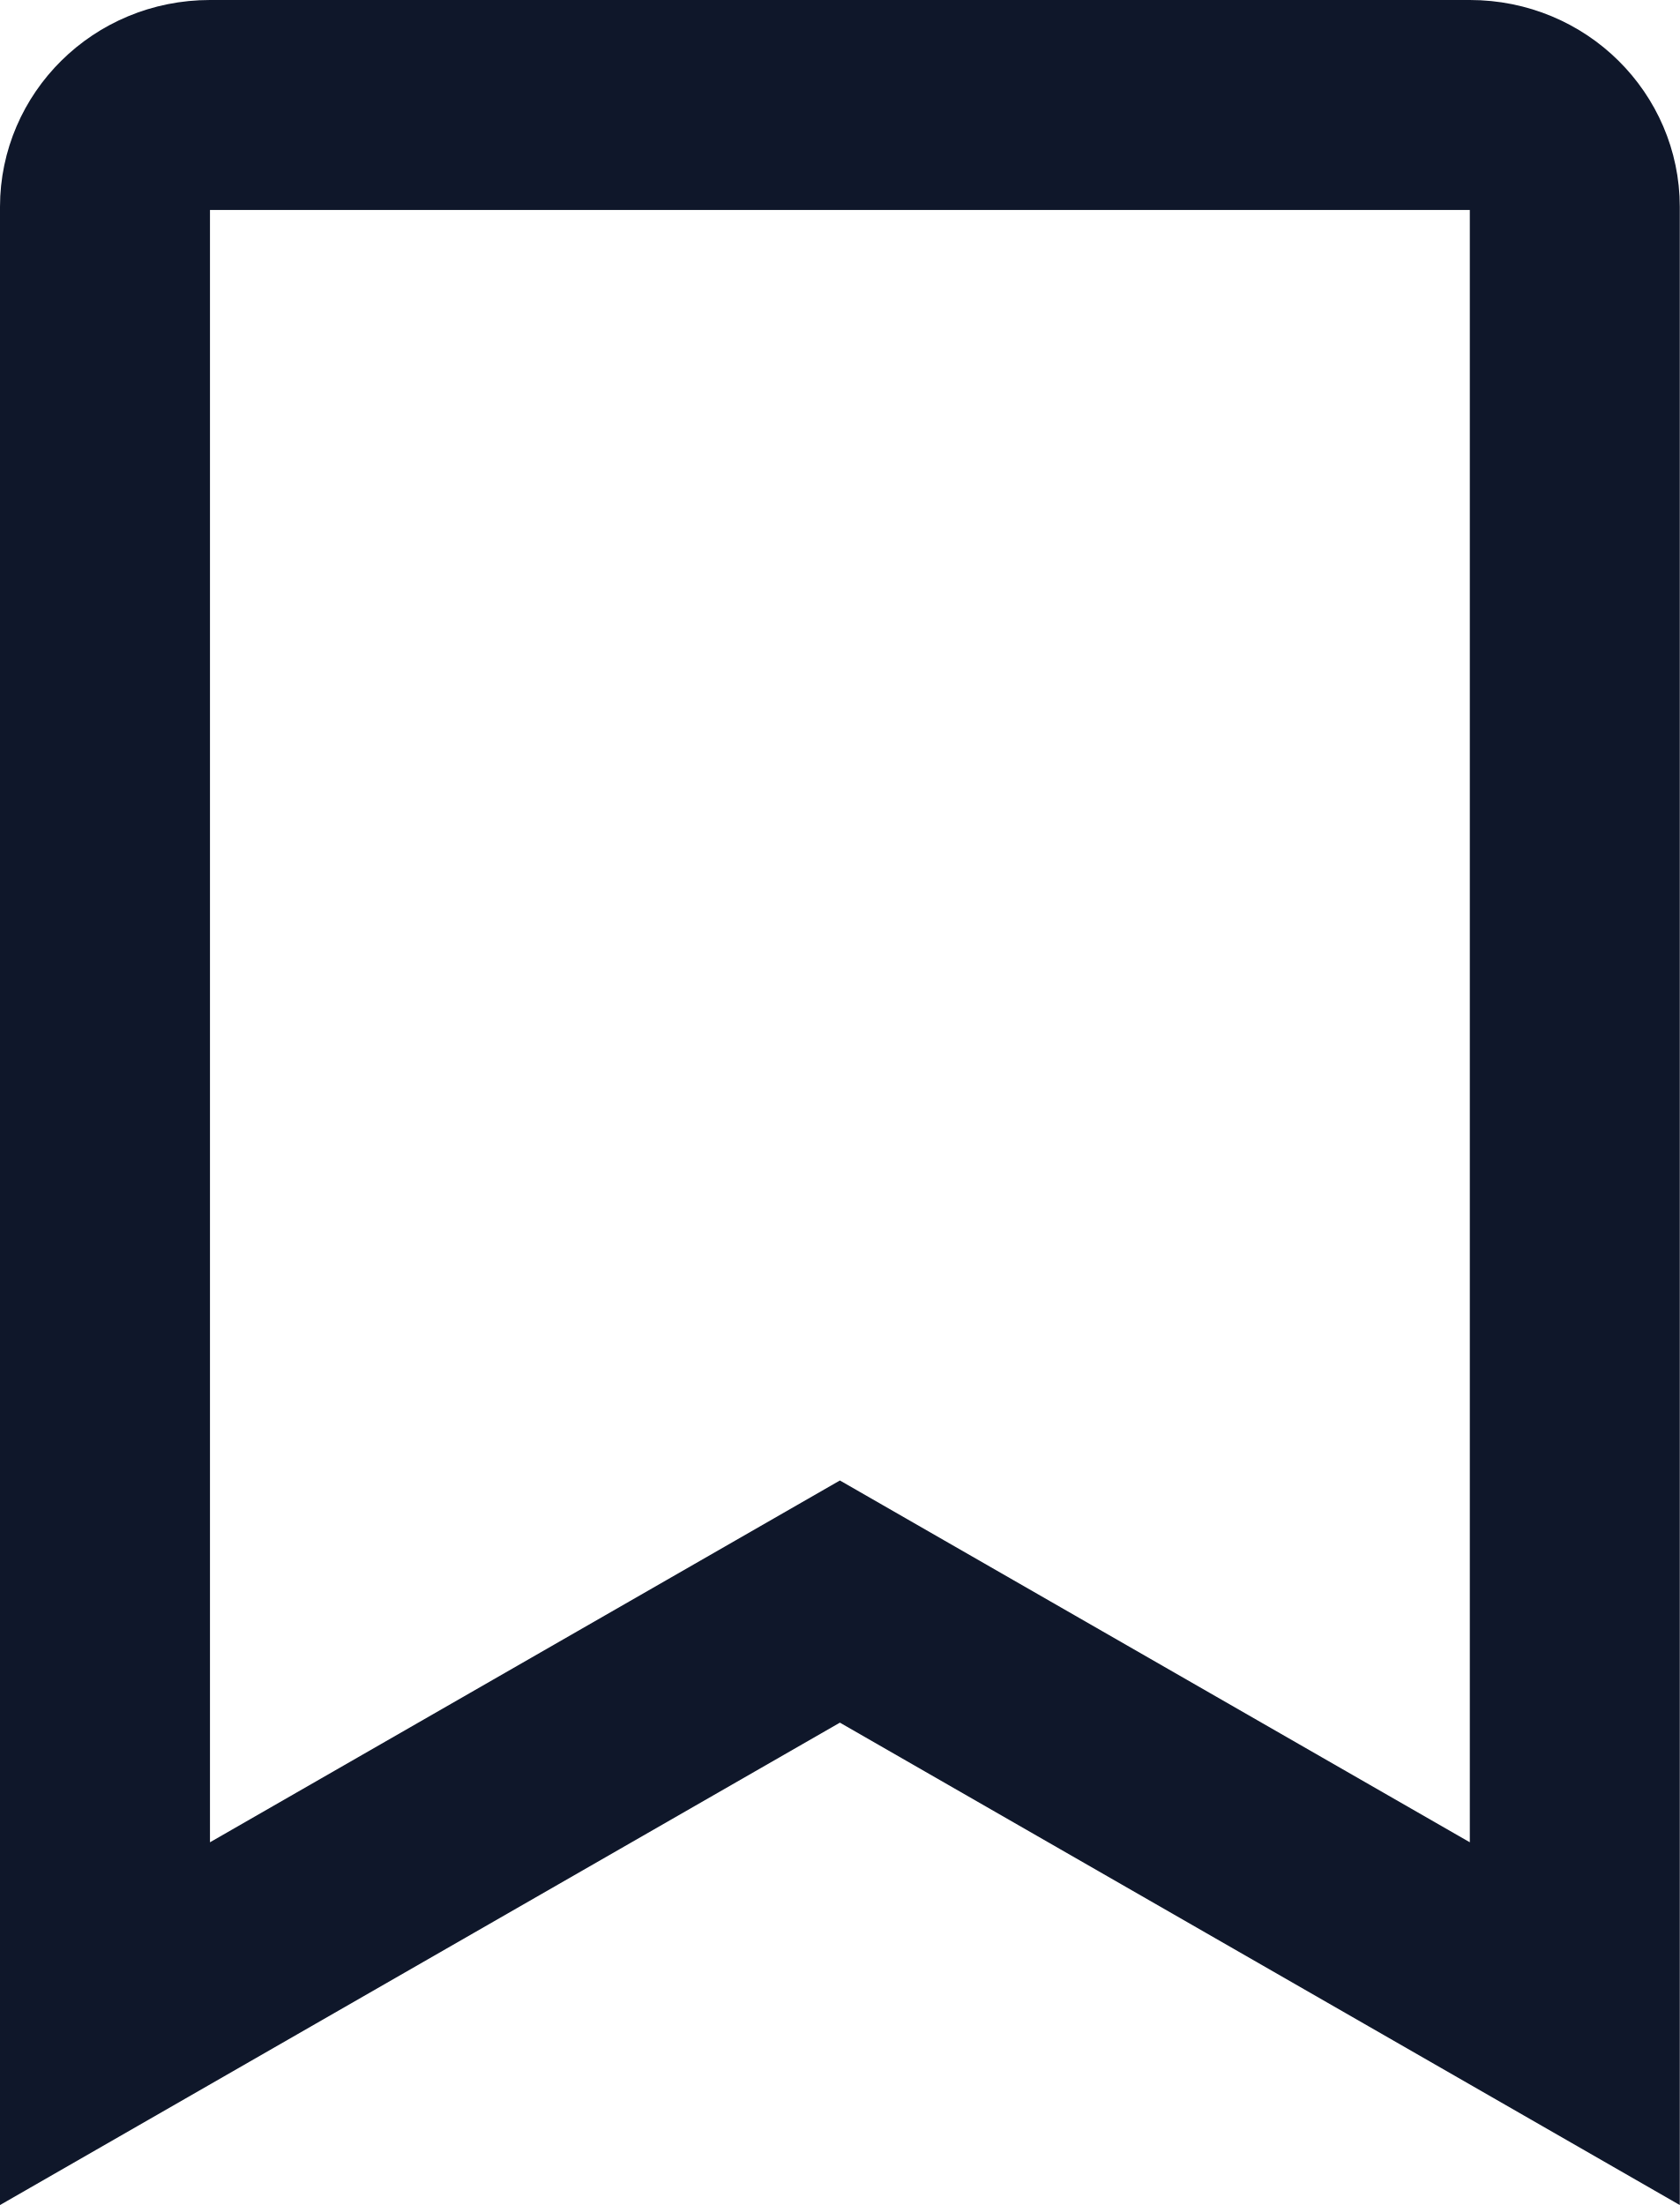
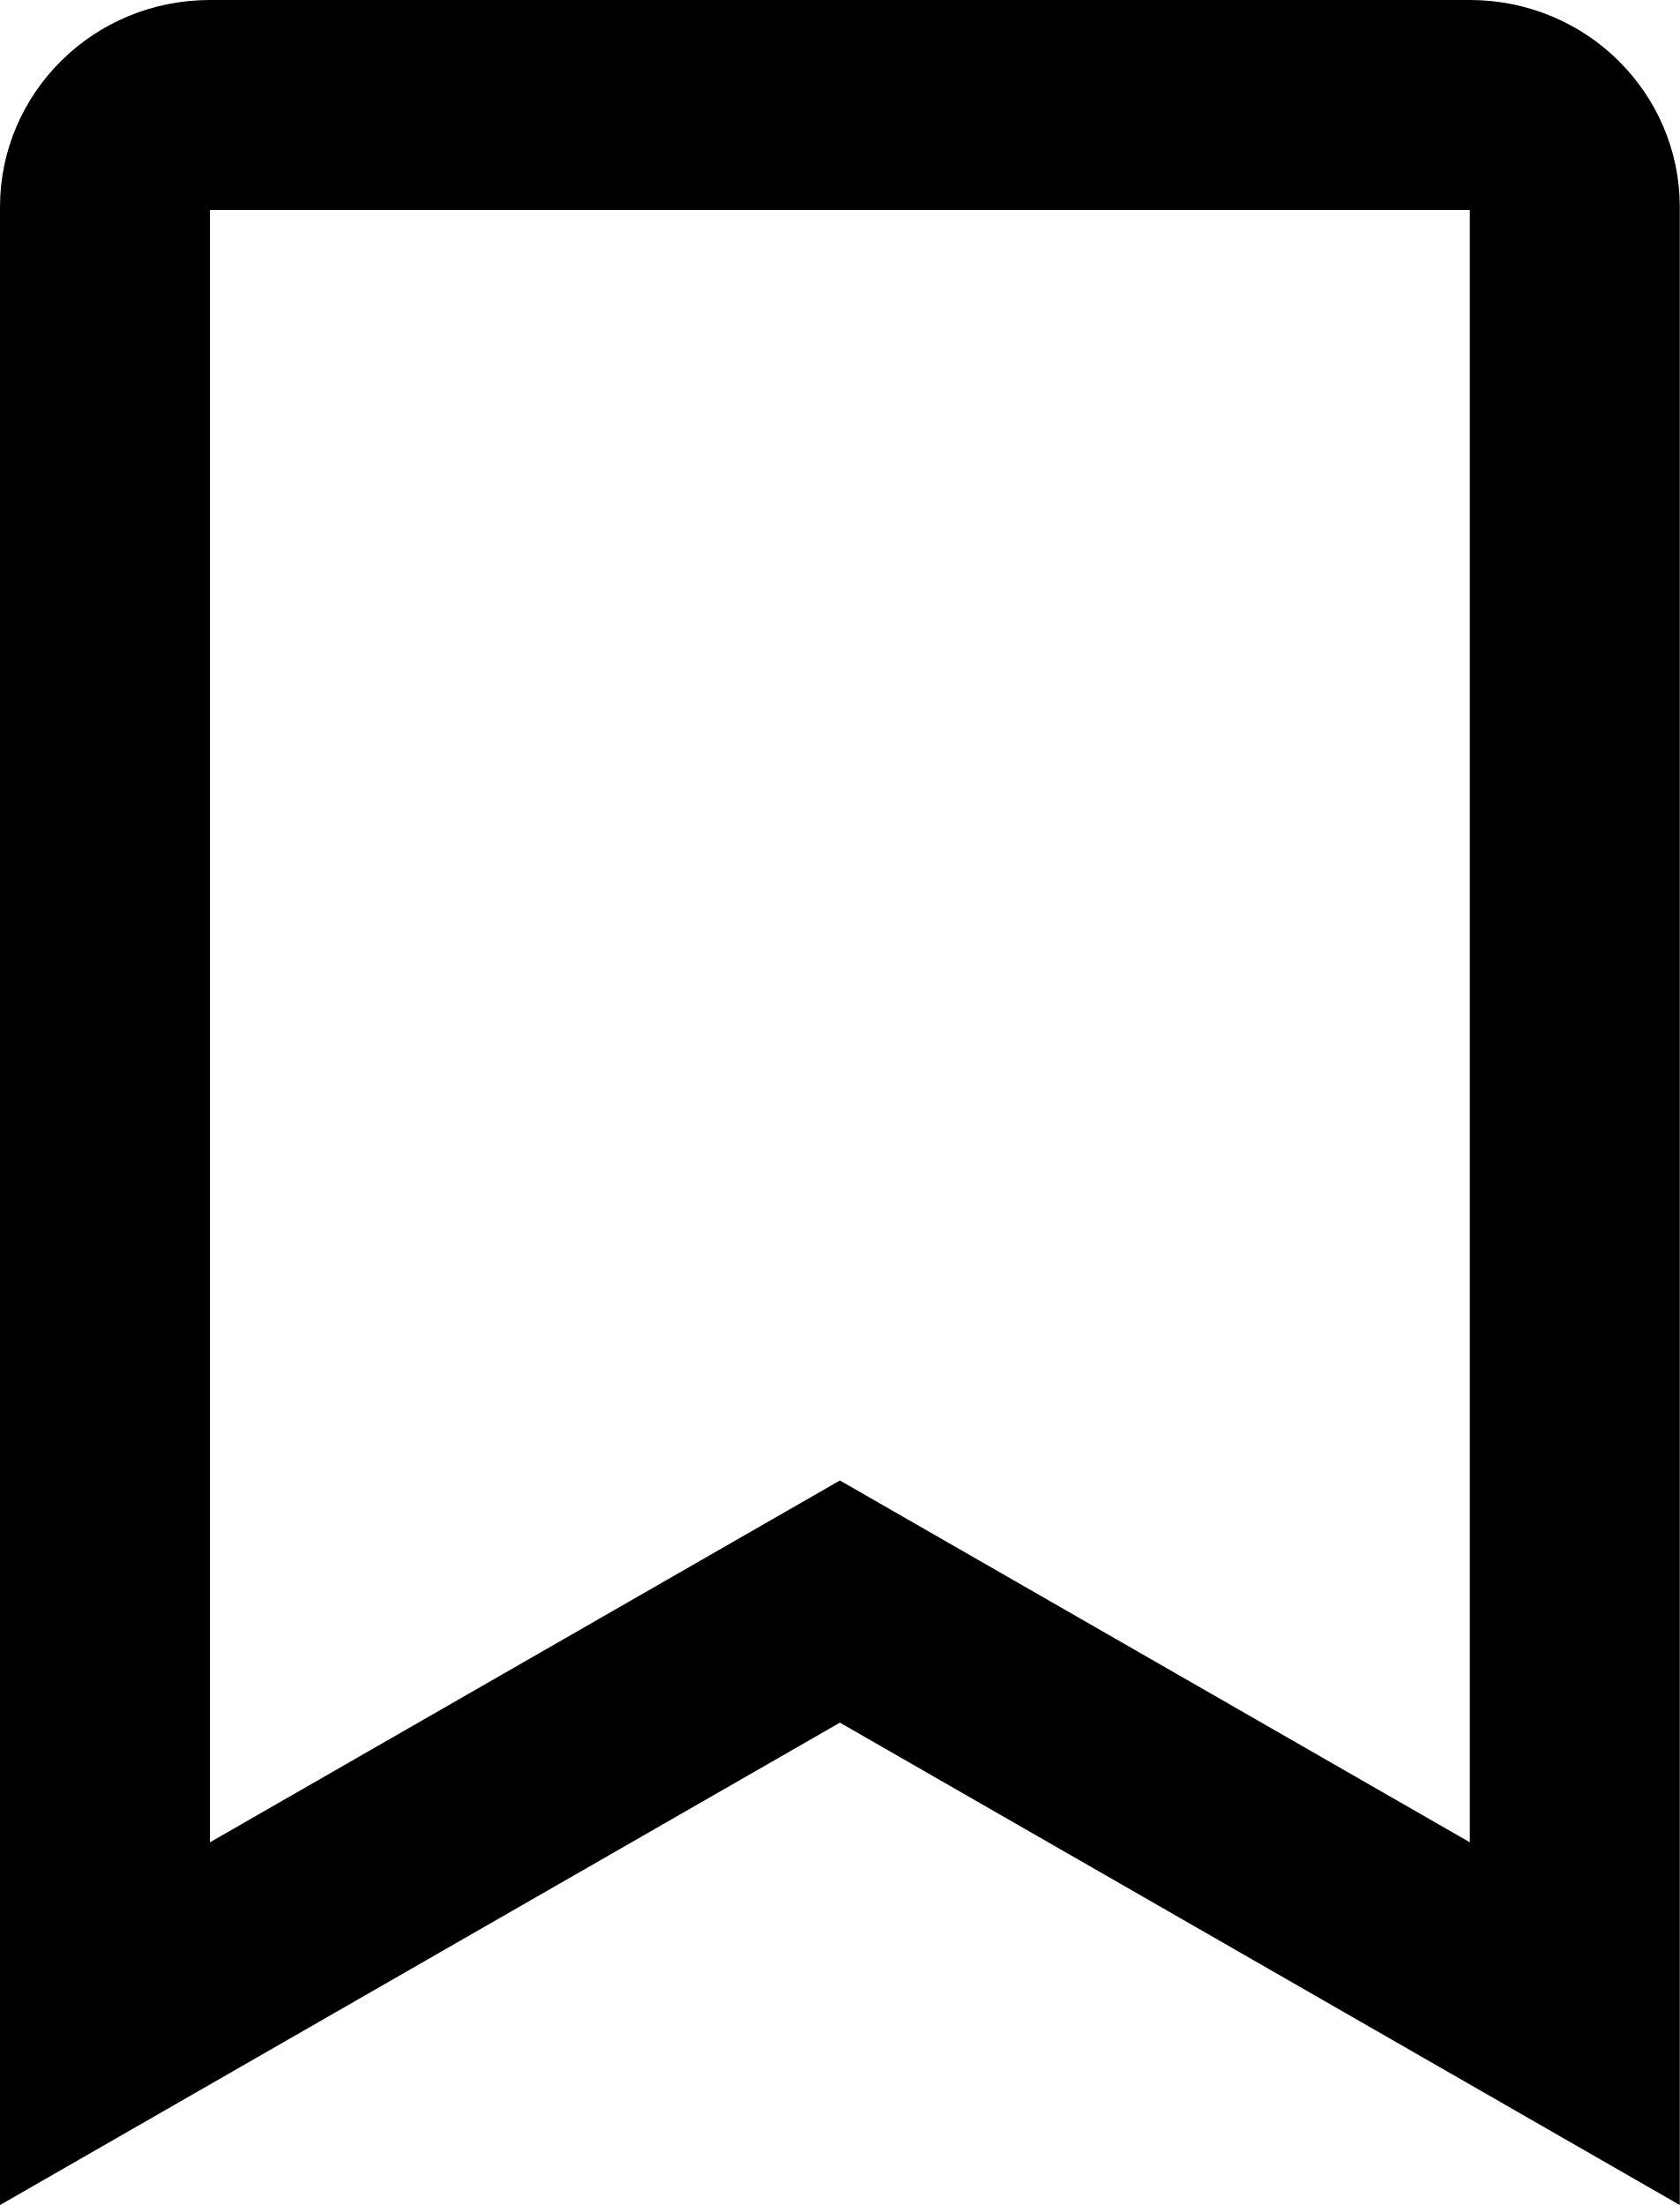
- <svg xmlns="http://www.w3.org/2000/svg" width="16" height="21" viewBox="0 0 16 21" fill="none">
-   <path d="M1 19.273V1.969C1 1.448 1.433 1 2 1H14C14.567 1 15 1.448 15 1.969V19.273L8.498 15.539L8 15.253L7.502 15.539L1 19.273Z" stroke="#0F172A" stroke-width="2" />
+ <svg xmlns="http://www.w3.org/2000/svg" width="current" stroke="currentColor" height="current" fill="none" viewBox="0 0 16 21">
+   <path d="M1 19.273V1.969C1 1.448 1.433 1 2 1H14C14.567 1 15 1.448 15 1.969V19.273L8.498 15.539L8 15.253L7.502 15.539L1 19.273Z" stroke="currentColor" stroke-width="2" fill="none" />
</svg>
